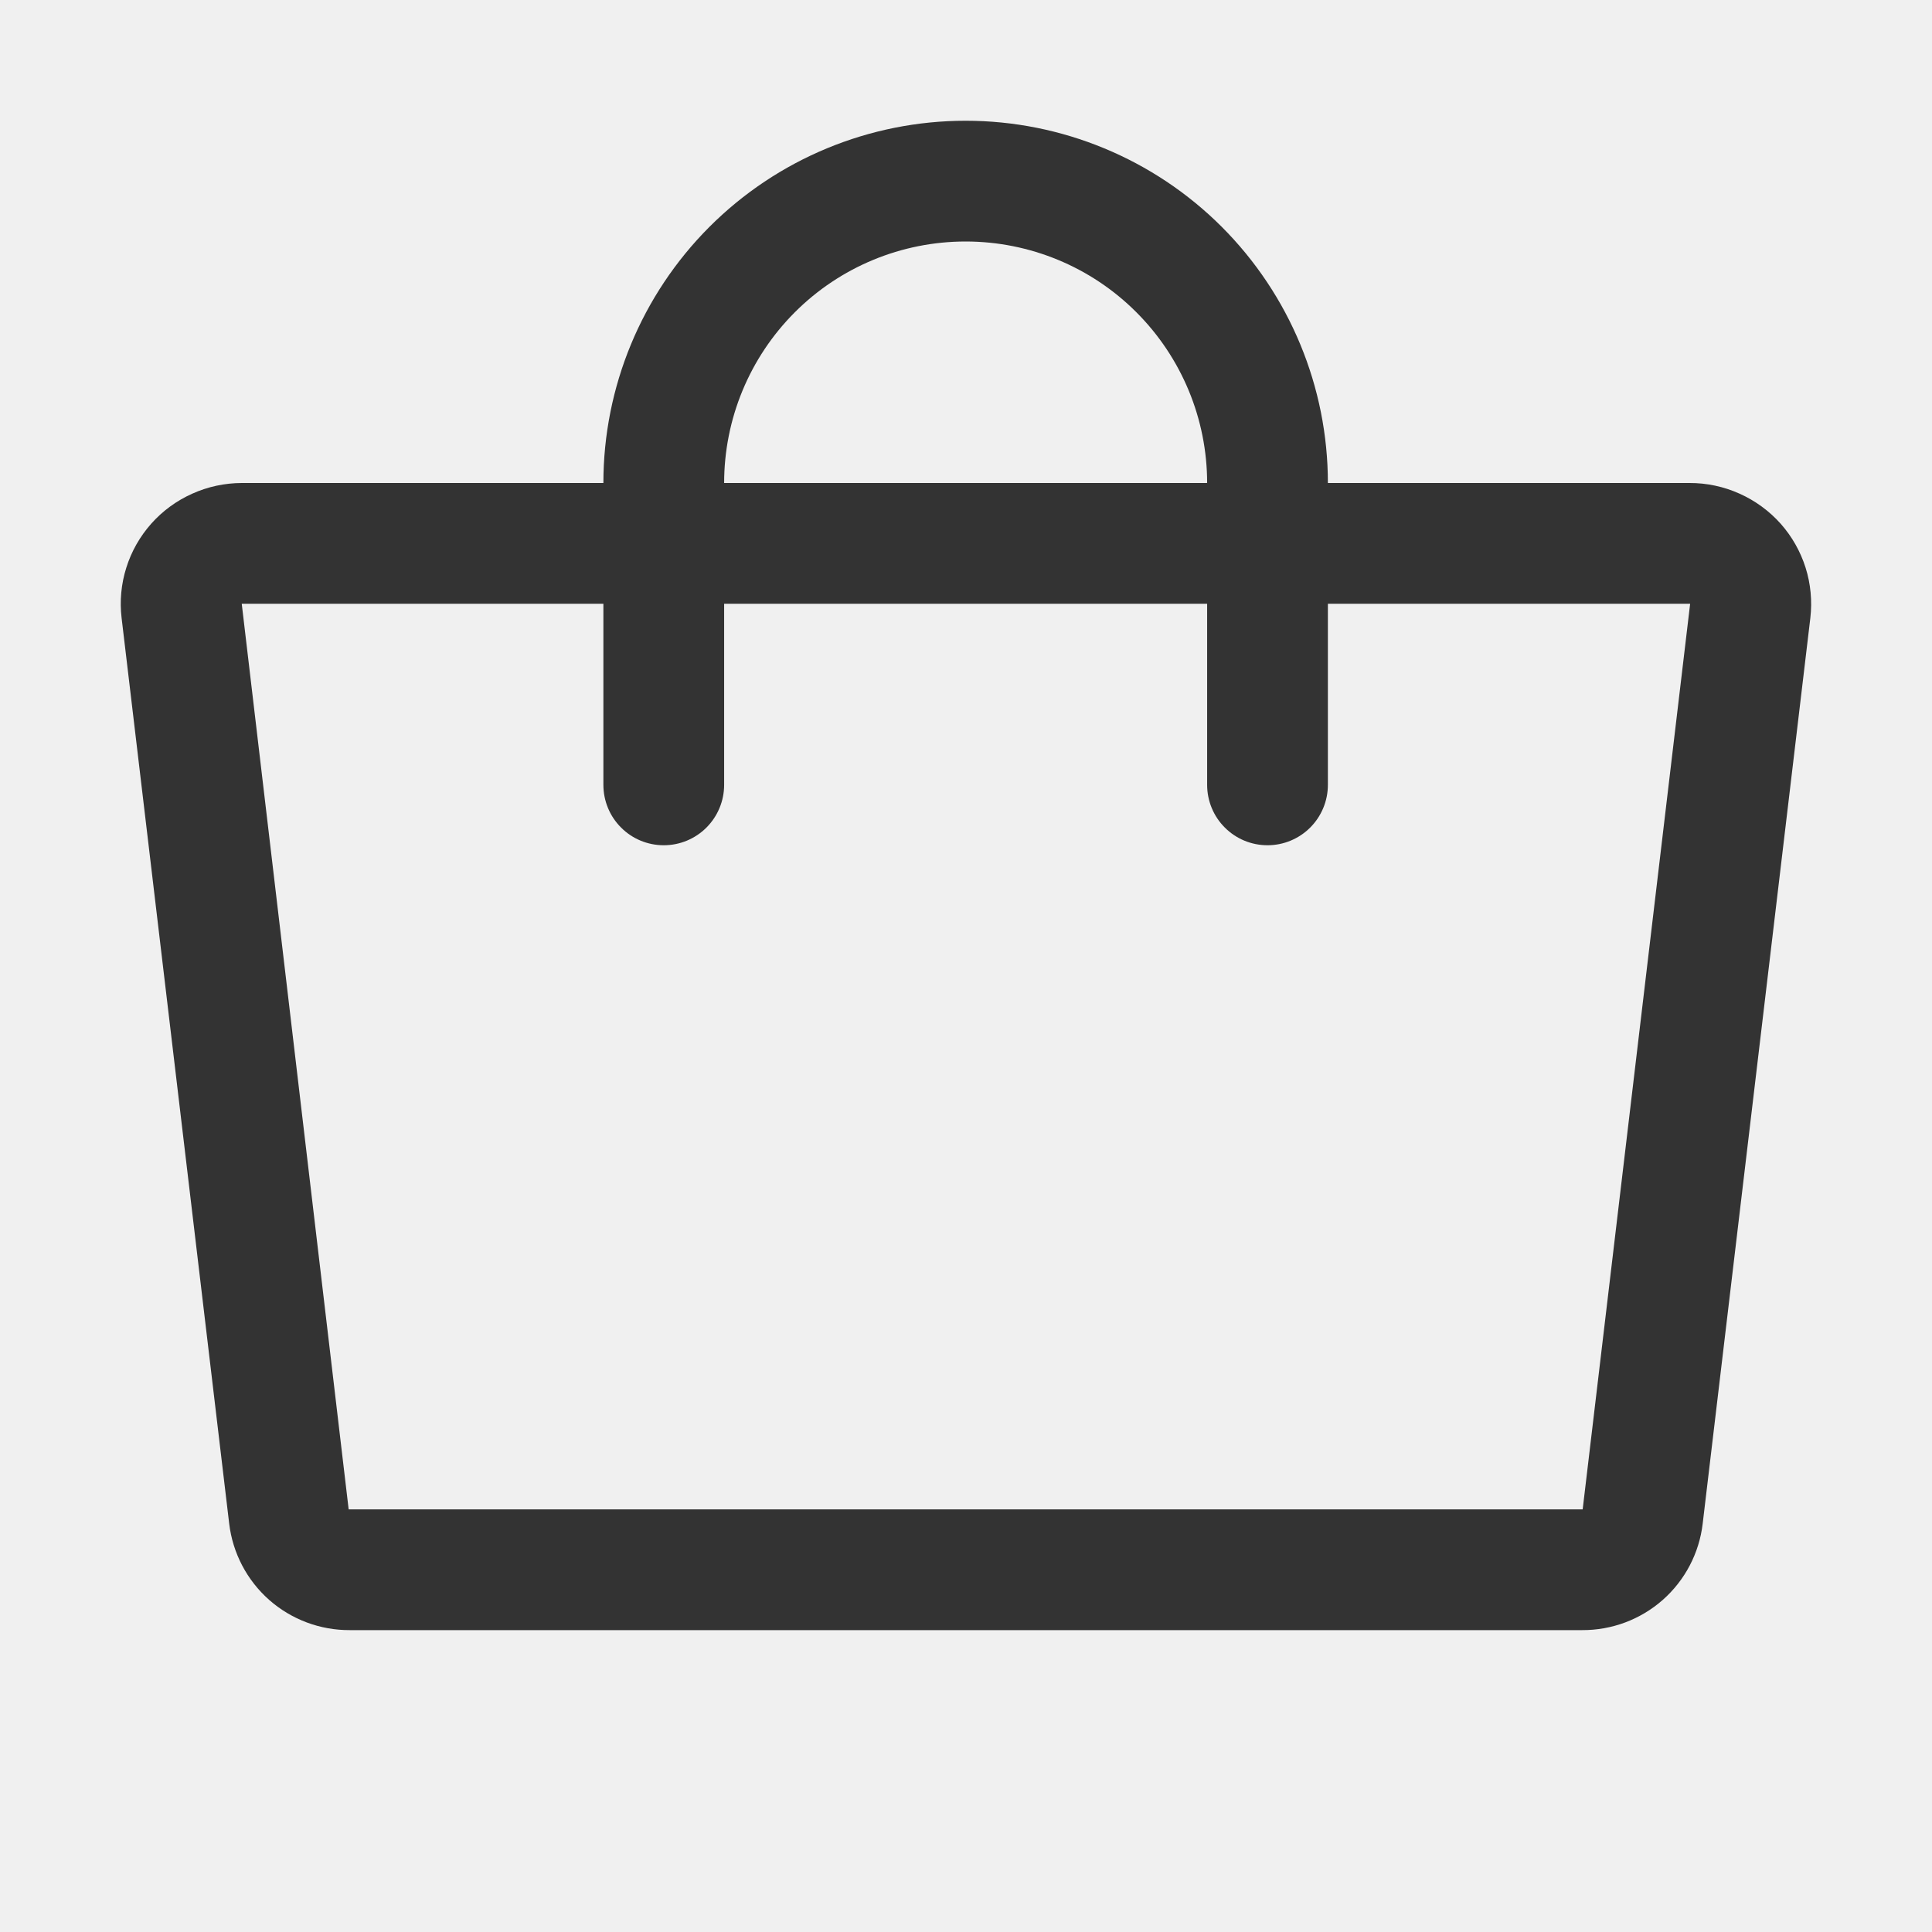
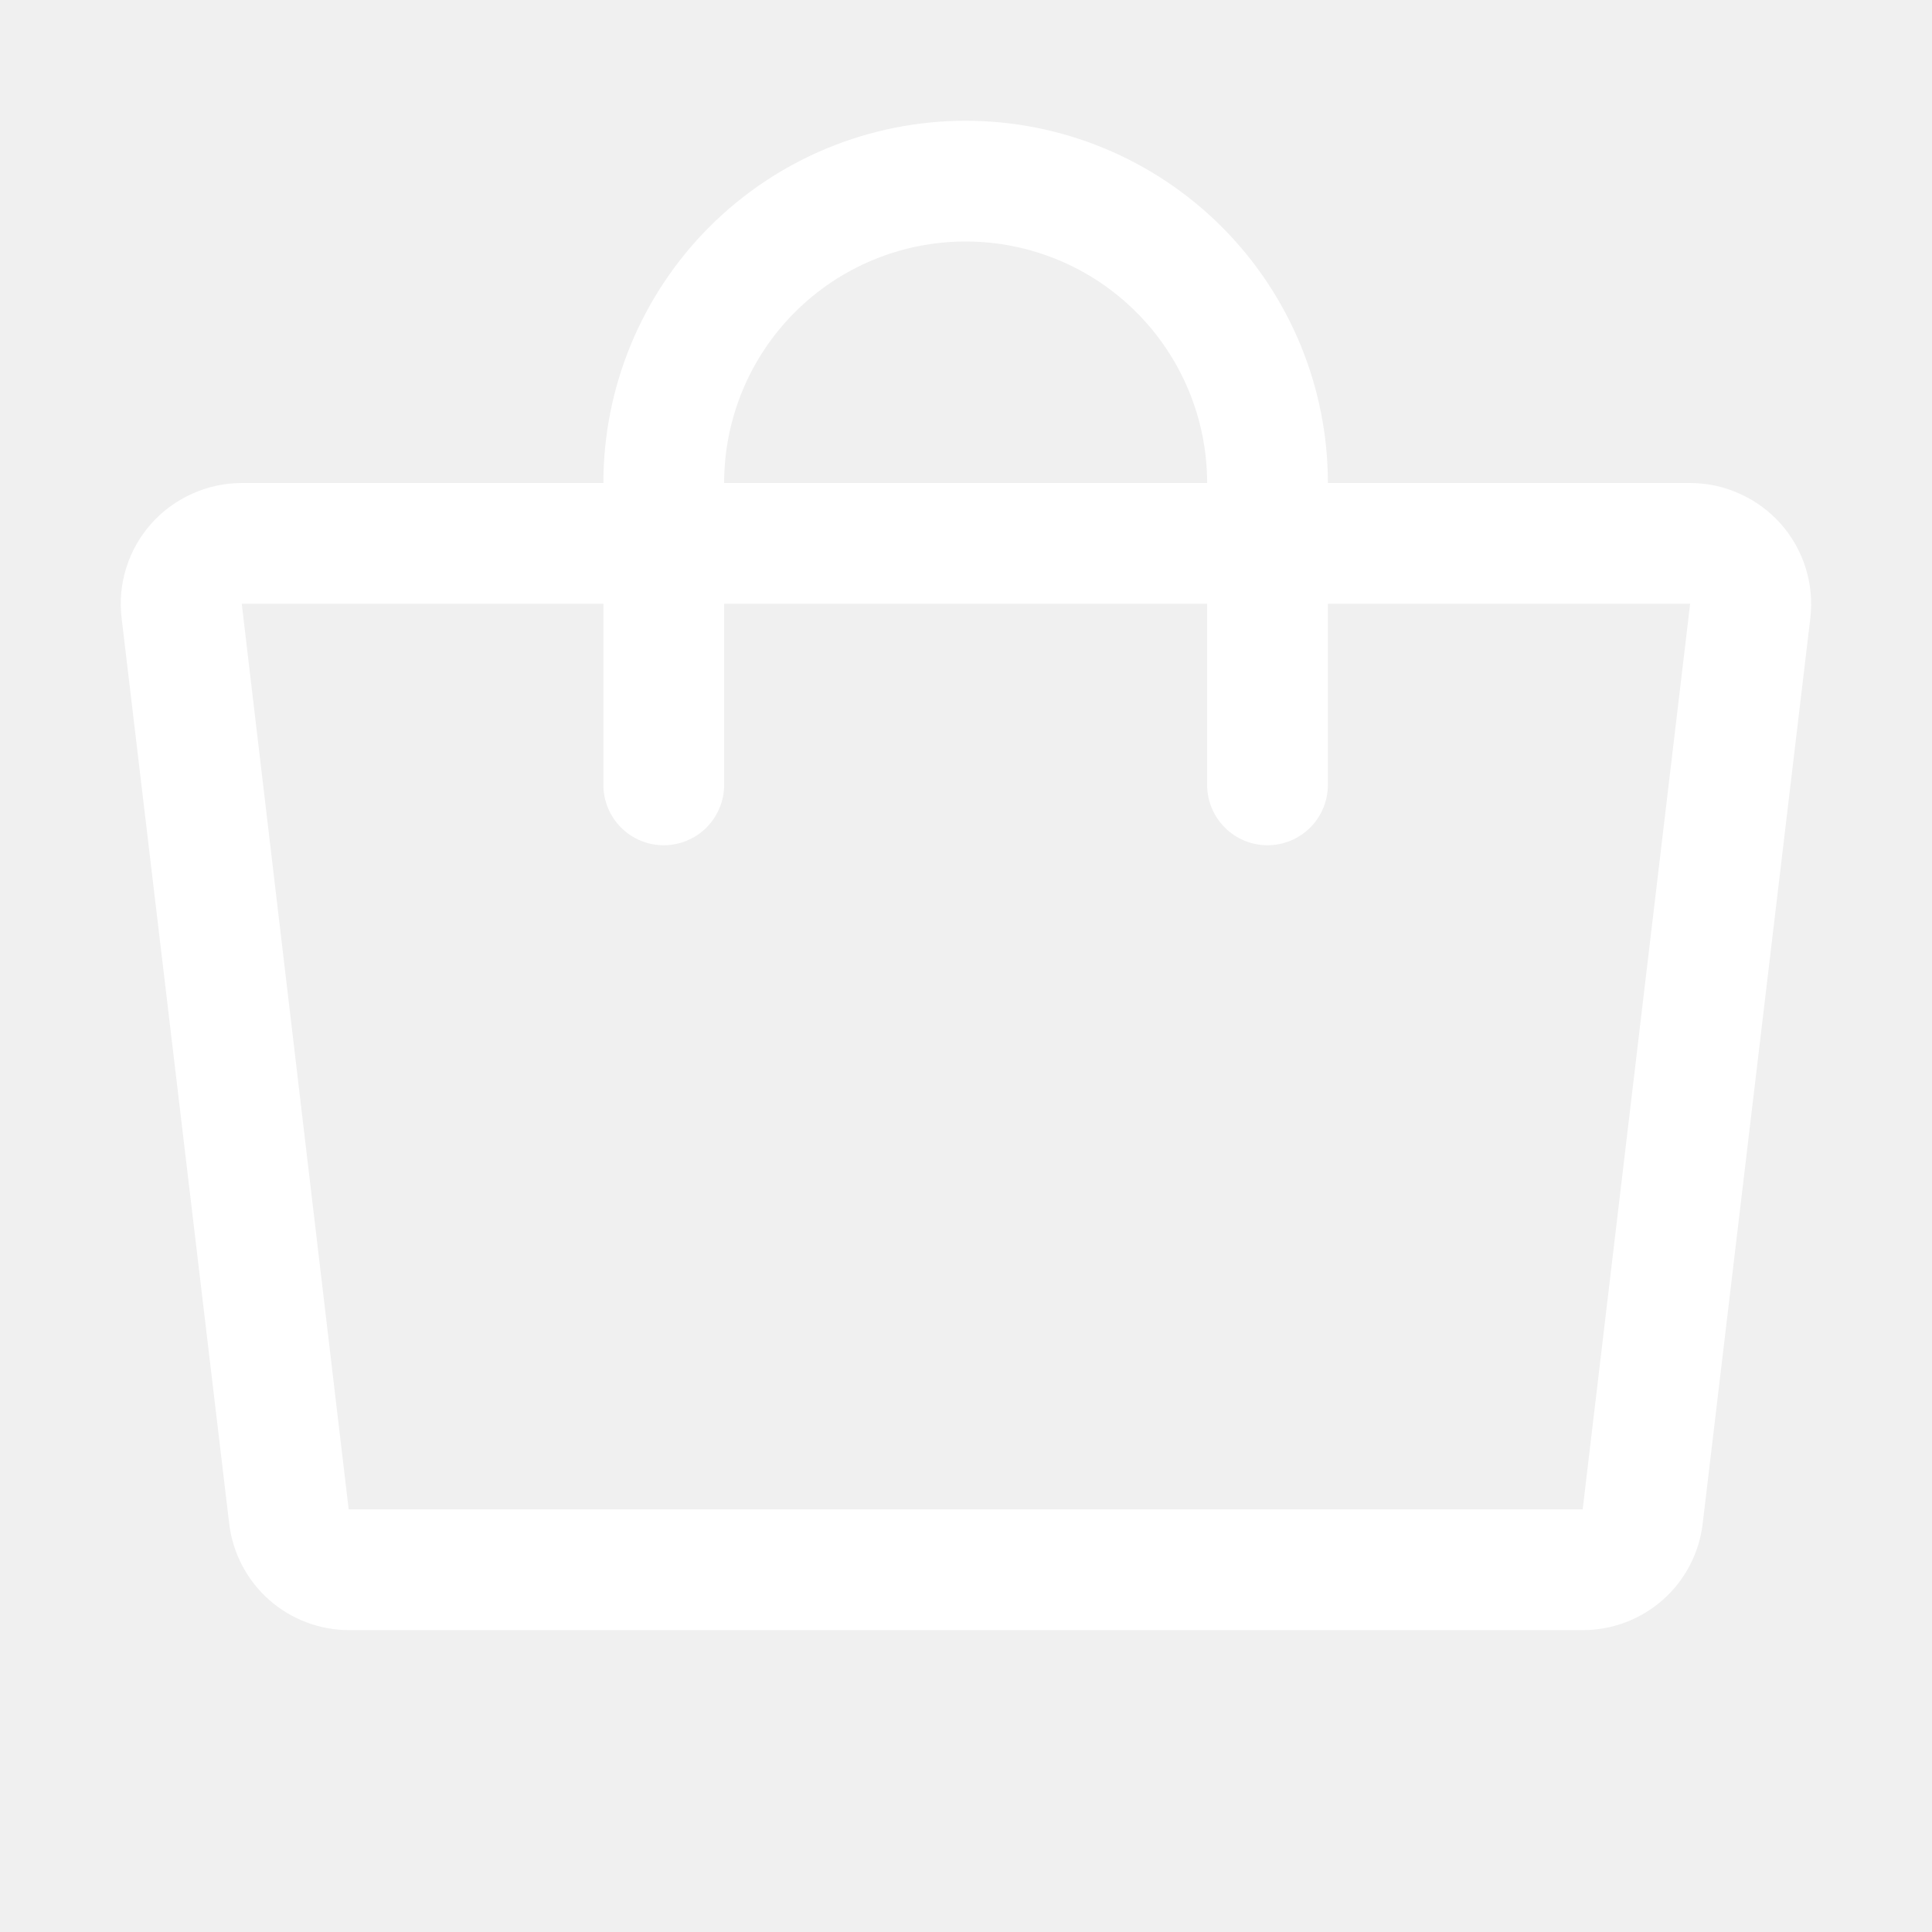
<svg xmlns="http://www.w3.org/2000/svg" width="32" height="32" viewBox="0 0 32 32" fill="none">
-   <path d="M29.494 8.675C29.304 8.462 29.071 8.292 28.811 8.176C28.551 8.059 28.269 7.999 27.984 8H21.994C21.994 6.409 21.361 4.883 20.236 3.757C19.111 2.632 17.585 2 15.994 2C14.402 2 12.876 2.632 11.751 3.757C10.626 4.883 9.994 6.409 9.994 8H4.004C3.72 8.001 3.44 8.061 3.182 8.178C2.923 8.294 2.692 8.463 2.504 8.675C2.317 8.886 2.176 9.134 2.092 9.403C2.007 9.671 1.981 9.955 2.014 10.235L3.796 25.235C3.854 25.724 4.09 26.174 4.459 26.5C4.828 26.825 5.304 27.003 5.796 27H26.202C26.695 27.003 27.171 26.825 27.54 26.5C27.909 26.174 28.145 25.724 28.202 25.235L29.985 10.235C30.017 9.955 29.991 9.671 29.906 9.402C29.821 9.134 29.681 8.886 29.494 8.675ZM15.994 4C17.055 4 18.072 4.421 18.822 5.172C19.572 5.922 19.994 6.939 19.994 8H11.994C11.994 6.939 12.415 5.922 13.165 5.172C13.915 4.421 14.933 4 15.994 4ZM26.214 25C26.21 25.001 26.206 25.001 26.202 25H5.775L4.004 10H9.994V13C9.994 13.265 10.099 13.52 10.287 13.707C10.474 13.895 10.728 14 10.994 14C11.259 14 11.513 13.895 11.701 13.707C11.888 13.52 11.994 13.265 11.994 13V10H19.994V13C19.994 13.265 20.099 13.52 20.287 13.707C20.474 13.895 20.728 14 20.994 14C21.259 14 21.513 13.895 21.701 13.707C21.888 13.52 21.994 13.265 21.994 13V10H27.994L26.214 25Z" fill="#333333" />
+   <path d="M29.494 8.675C29.304 8.462 29.071 8.292 28.811 8.176C28.551 8.059 28.269 7.999 27.984 8H21.994C21.994 6.409 21.361 4.883 20.236 3.757C19.111 2.632 17.585 2 15.994 2C14.402 2 12.876 2.632 11.751 3.757C10.626 4.883 9.994 6.409 9.994 8H4.004C3.72 8.001 3.44 8.061 3.182 8.178C2.923 8.294 2.692 8.463 2.504 8.675C2.317 8.886 2.176 9.134 2.092 9.403C2.007 9.671 1.981 9.955 2.014 10.235L3.796 25.235C3.854 25.724 4.09 26.174 4.459 26.5C4.828 26.825 5.304 27.003 5.796 27H26.202C26.695 27.003 27.171 26.825 27.54 26.5C27.909 26.174 28.145 25.724 28.202 25.235L29.985 10.235C30.017 9.955 29.991 9.671 29.906 9.402C29.821 9.134 29.681 8.886 29.494 8.675ZM15.994 4C17.055 4 18.072 4.421 18.822 5.172C19.572 5.922 19.994 6.939 19.994 8H11.994C11.994 6.939 12.415 5.922 13.165 5.172C13.915 4.421 14.933 4 15.994 4ZM26.214 25C26.21 25.001 26.206 25.001 26.202 25H5.775L4.004 10H9.994V13C9.994 13.265 10.099 13.52 10.287 13.707C10.474 13.895 10.728 14 10.994 14C11.259 14 11.513 13.895 11.701 13.707C11.888 13.52 11.994 13.265 11.994 13V10H19.994V13C19.994 13.265 20.099 13.52 20.287 13.707C20.474 13.895 20.728 14 20.994 14C21.259 14 21.513 13.895 21.701 13.707C21.888 13.52 21.994 13.265 21.994 13V10H27.994L26.214 25Z" fill="#fff" />
</svg>
